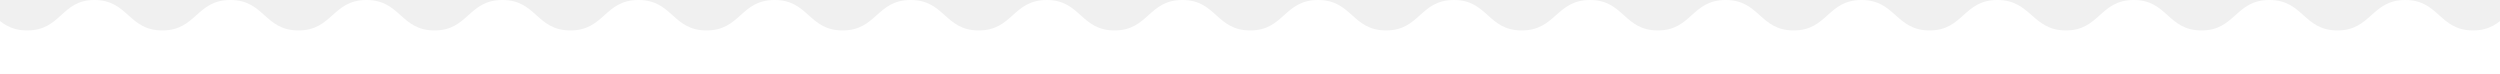
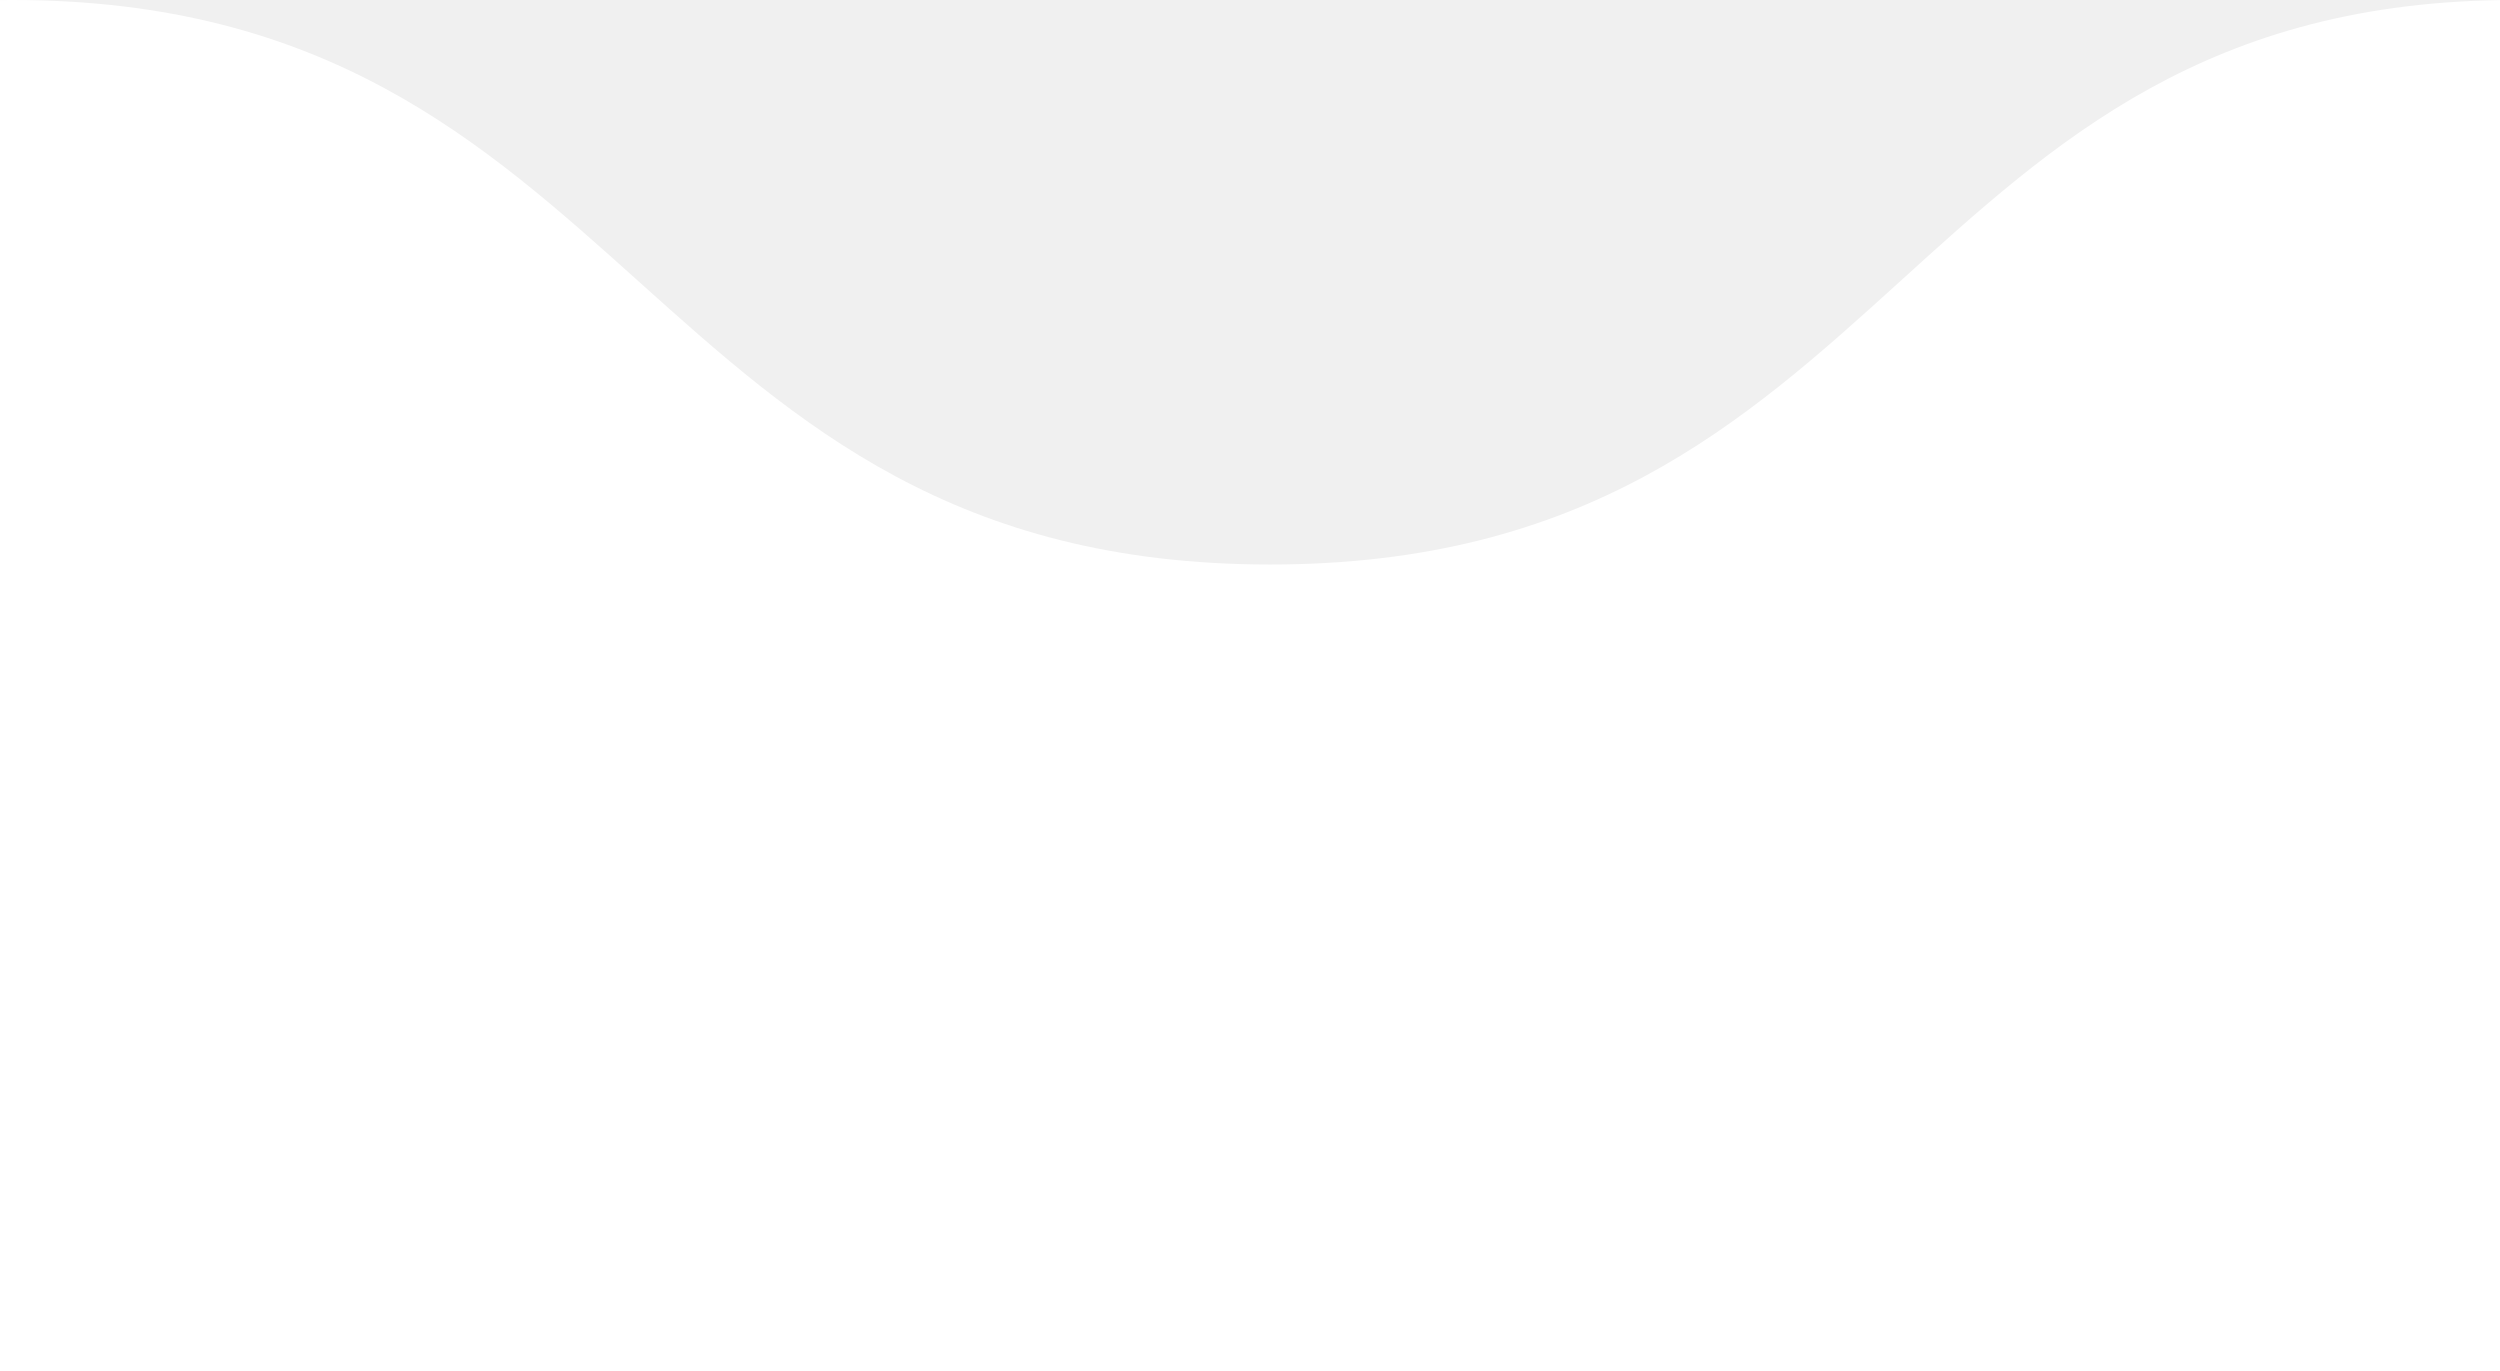
- <svg xmlns="http://www.w3.org/2000/svg" width="1150" height="34" viewBox="0 0 1150 34" fill="none">
-   <path d="M1168.8 0c-15.65 0-15.65 14-31.19 14-15.54 0-15.65-14-31.2-14-15.54 0-15.65 14-31.19 14-15.65 0-15.65-14-31.31-14-15.65 0-15.65 14-31.19 14-15.655 0-15.655-14-31.198-14-15.652 0-15.652 14-31.196 14-15.543 0-15.978-14-31.522-14-15.652 0-15.652 14-31.195 14-15.544 0-15.761-14-31.305-14-15.652 0-15.652 14-31.195 14-15.653 0-15.653-14-31.305-14s-15.652 14-31.195 14c-15.653 0-15.652-14-31.196-14C715.87 0 715.652 14 700 14c-15.652 0-15.652-14-31.196-14-15.652 0-15.652 14-31.195 14-15.653 0-15.653-14-31.305-14s-15.652 14-31.195 14c-15.653 0-15.652-14-31.196-14-15.652 0-15.652 14-31.196 14-15.652 0-15.652-14-31.195-14-15.652 0-15.652 14-31.305 14-15.652 0-15.652-14-31.304-14s-15.652 14-31.304 14-15.652-14-31.305-14C340.652 0 340.652 14 325 14S309.348 0 293.696 0c-15.653 0-15.653 14-31.305 14S246.739 0 231.087 0s-15.652 14-31.196 14c-15.652 0-15.652-14-31.304-14s-15.652 14-31.304 14C121.63 14 121.63 0 105.978 0S90.326 14 74.674 14 59.022 0 43.37 0C28.152 0 28.152 14 12.5 14-3.152 14-3.152 0-18.696 0-34.239 0-34.348 14-50 14v20h1250V14c-15.65 0-15.65-14-31.2-14Z" fill="#fff" />
+ <svg xmlns="http://www.w3.org/2000/svg" width="62" height="34" viewBox="0 0 62 34" fill="none">
+   <path d="M1187.8 0c-15.65 0-15.65 14-31.19 14-15.54 0-15.65-14-31.2-14-15.54 0-15.65 14-31.19 14-15.65 0-15.65-14-31.31-14-15.65 0-15.65 14-31.19 14-15.65 0-15.65-14-31.2-14-15.65 0-15.65 14-31.194 14-15.543 0-15.978-14-31.522-14-15.652 0-15.652 14-31.195 14-15.544 0-15.761-14-31.305-14-15.652 0-15.652 14-31.195 14-15.653 0-15.653-14-31.305-14s-15.652 14-31.195 14c-15.653 0-15.652-14-31.196-14C734.87 0 734.652 14 719 14c-15.652 0-15.652-14-31.196-14-15.652 0-15.652 14-31.195 14-15.653 0-15.653-14-31.305-14s-15.652 14-31.195 14c-15.653 0-15.652-14-31.196-14-15.652 0-15.652 14-31.196 14-15.652 0-15.652-14-31.195-14-15.652 0-15.652 14-31.305 14-15.652 0-15.652-14-31.304-14s-15.652 14-31.304 14-15.652-14-31.305-14C359.652 0 359.652 14 344 14S328.348 0 312.696 0c-15.653 0-15.653 14-31.305 14S265.739 0 250.087 0s-15.652 14-31.196 14c-15.652 0-15.652-14-31.304-14s-15.652 14-31.304 14C140.63 14 140.63 0 124.978 0s-15.652 14-31.304 14S78.022 0 62.37 0C47.152 0 47.152 14 31.5 14 15.848 14 15.848 0 .304 0-15.239 0-15.348 14-31 14v20h1250V14c-15.65 0-15.65-14-31.2-14Z" fill="#fff" />
</svg>
